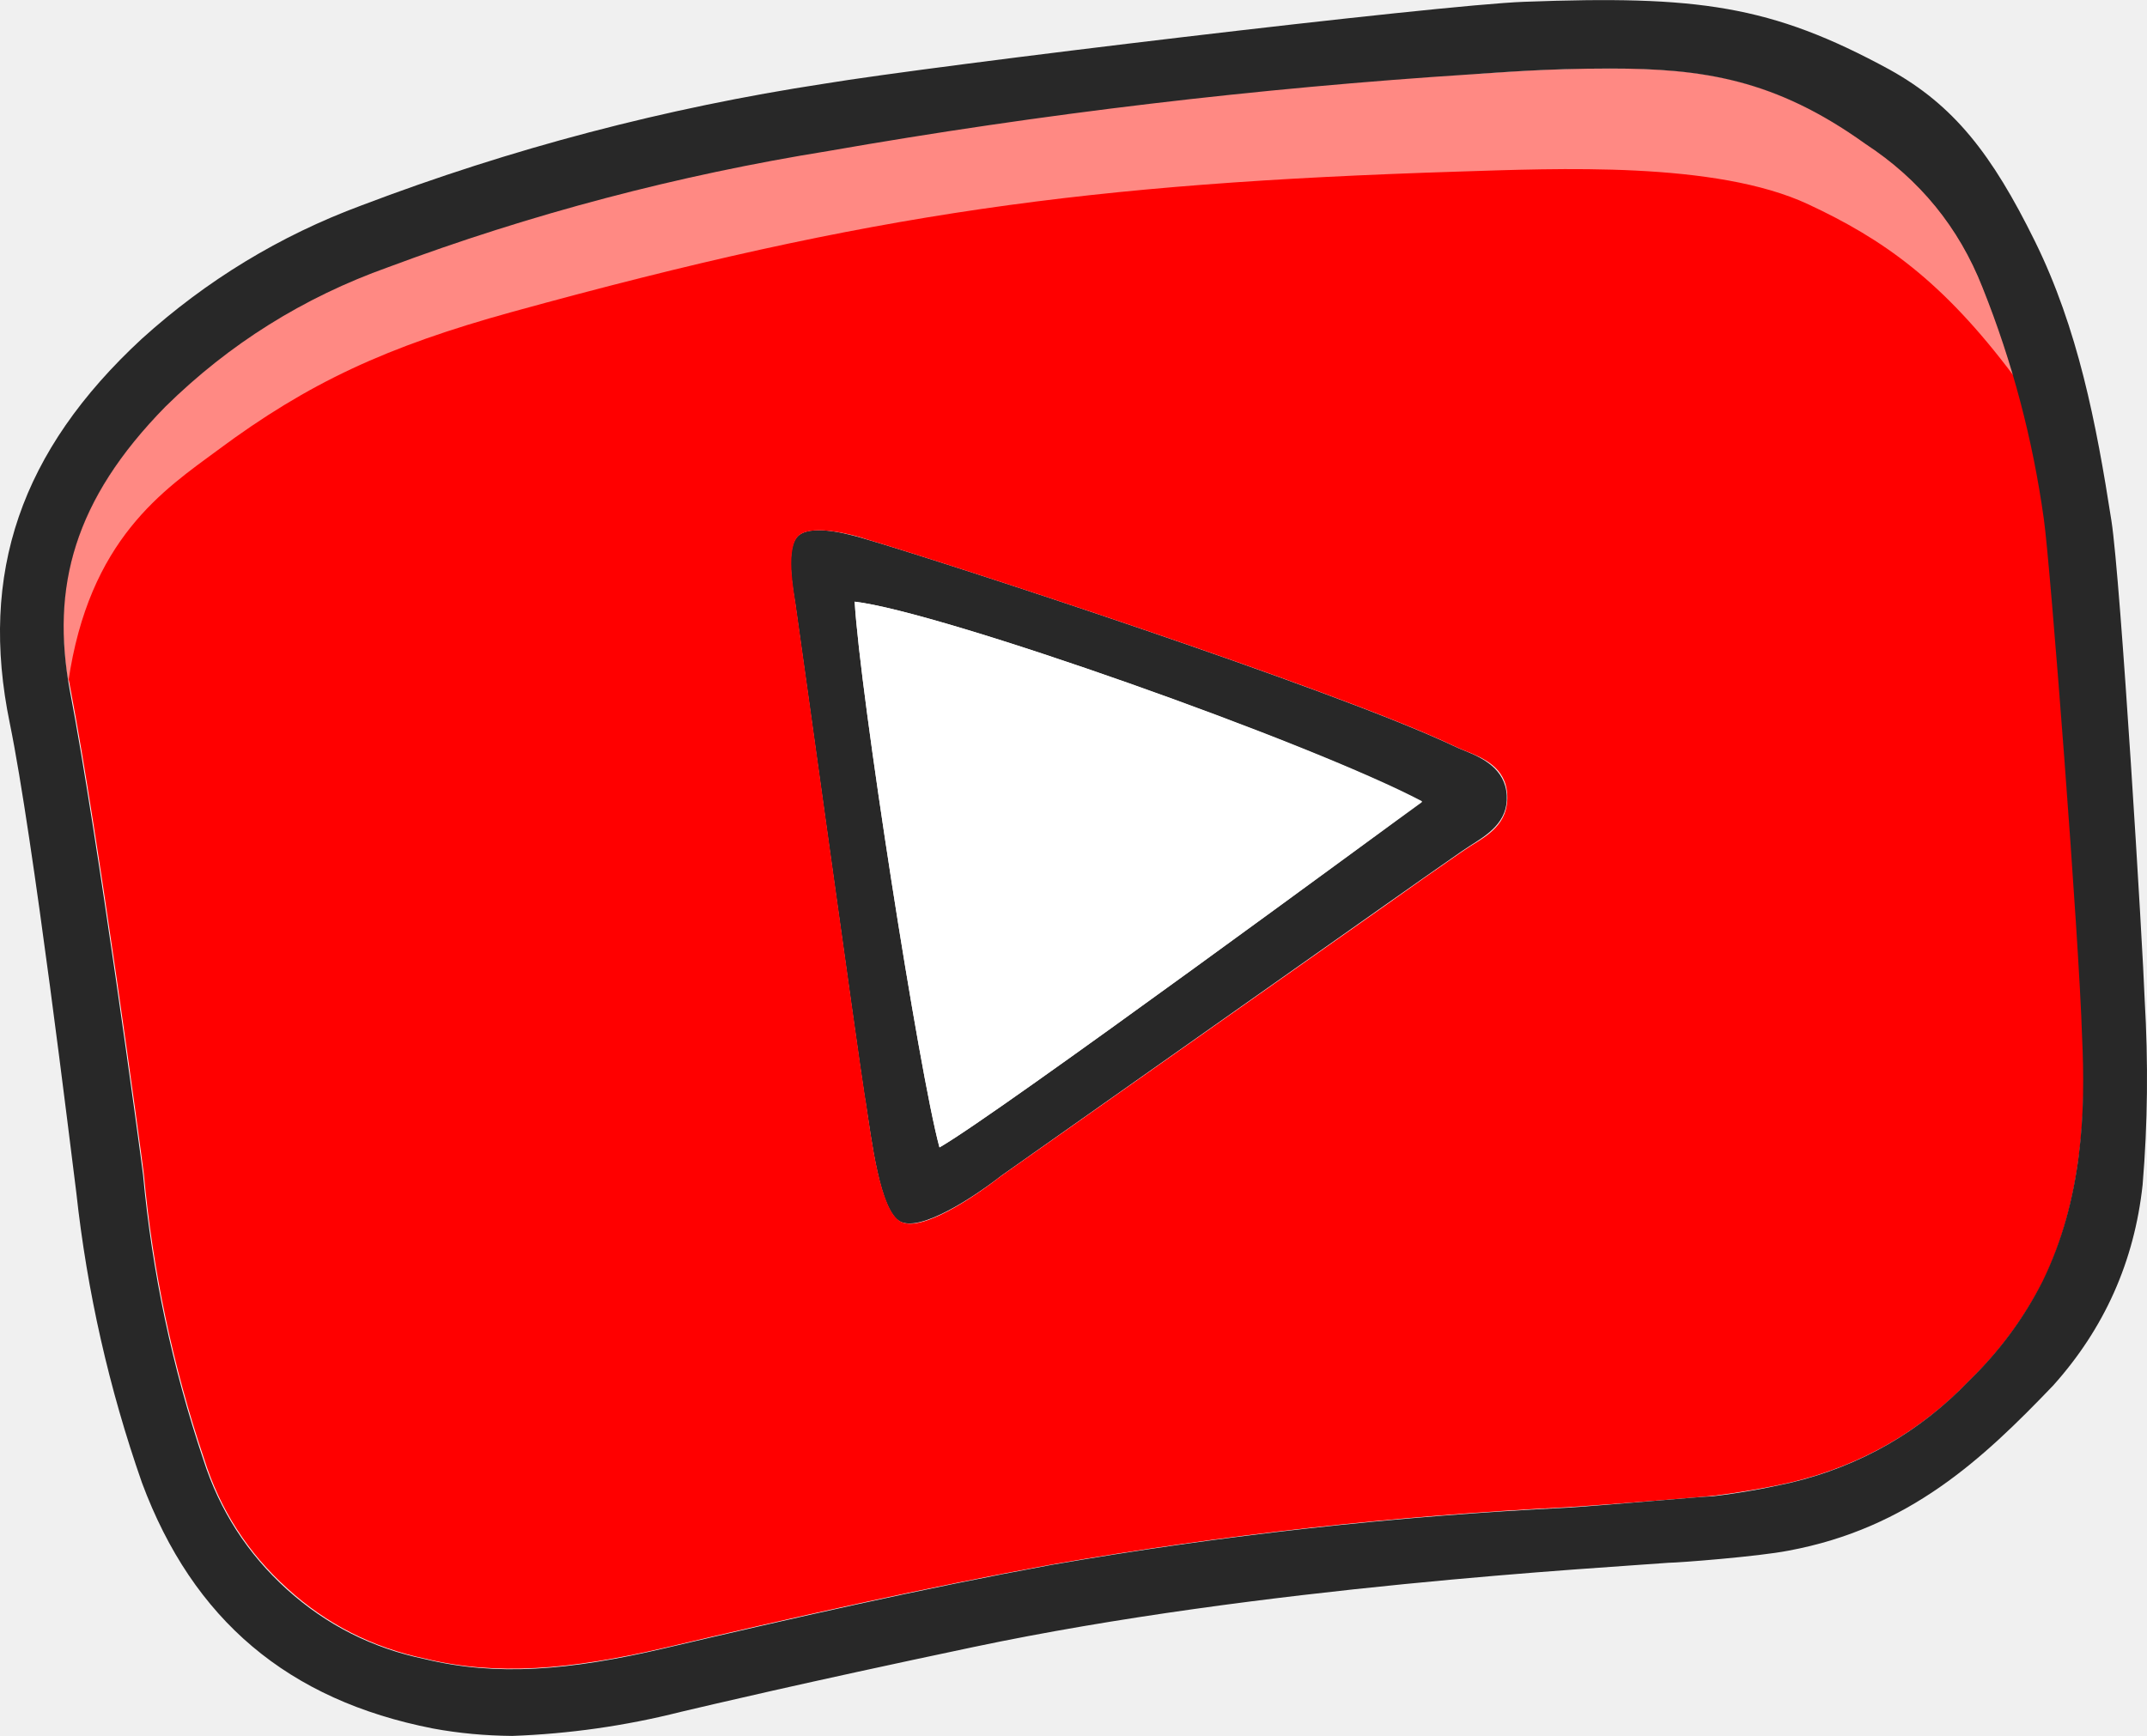
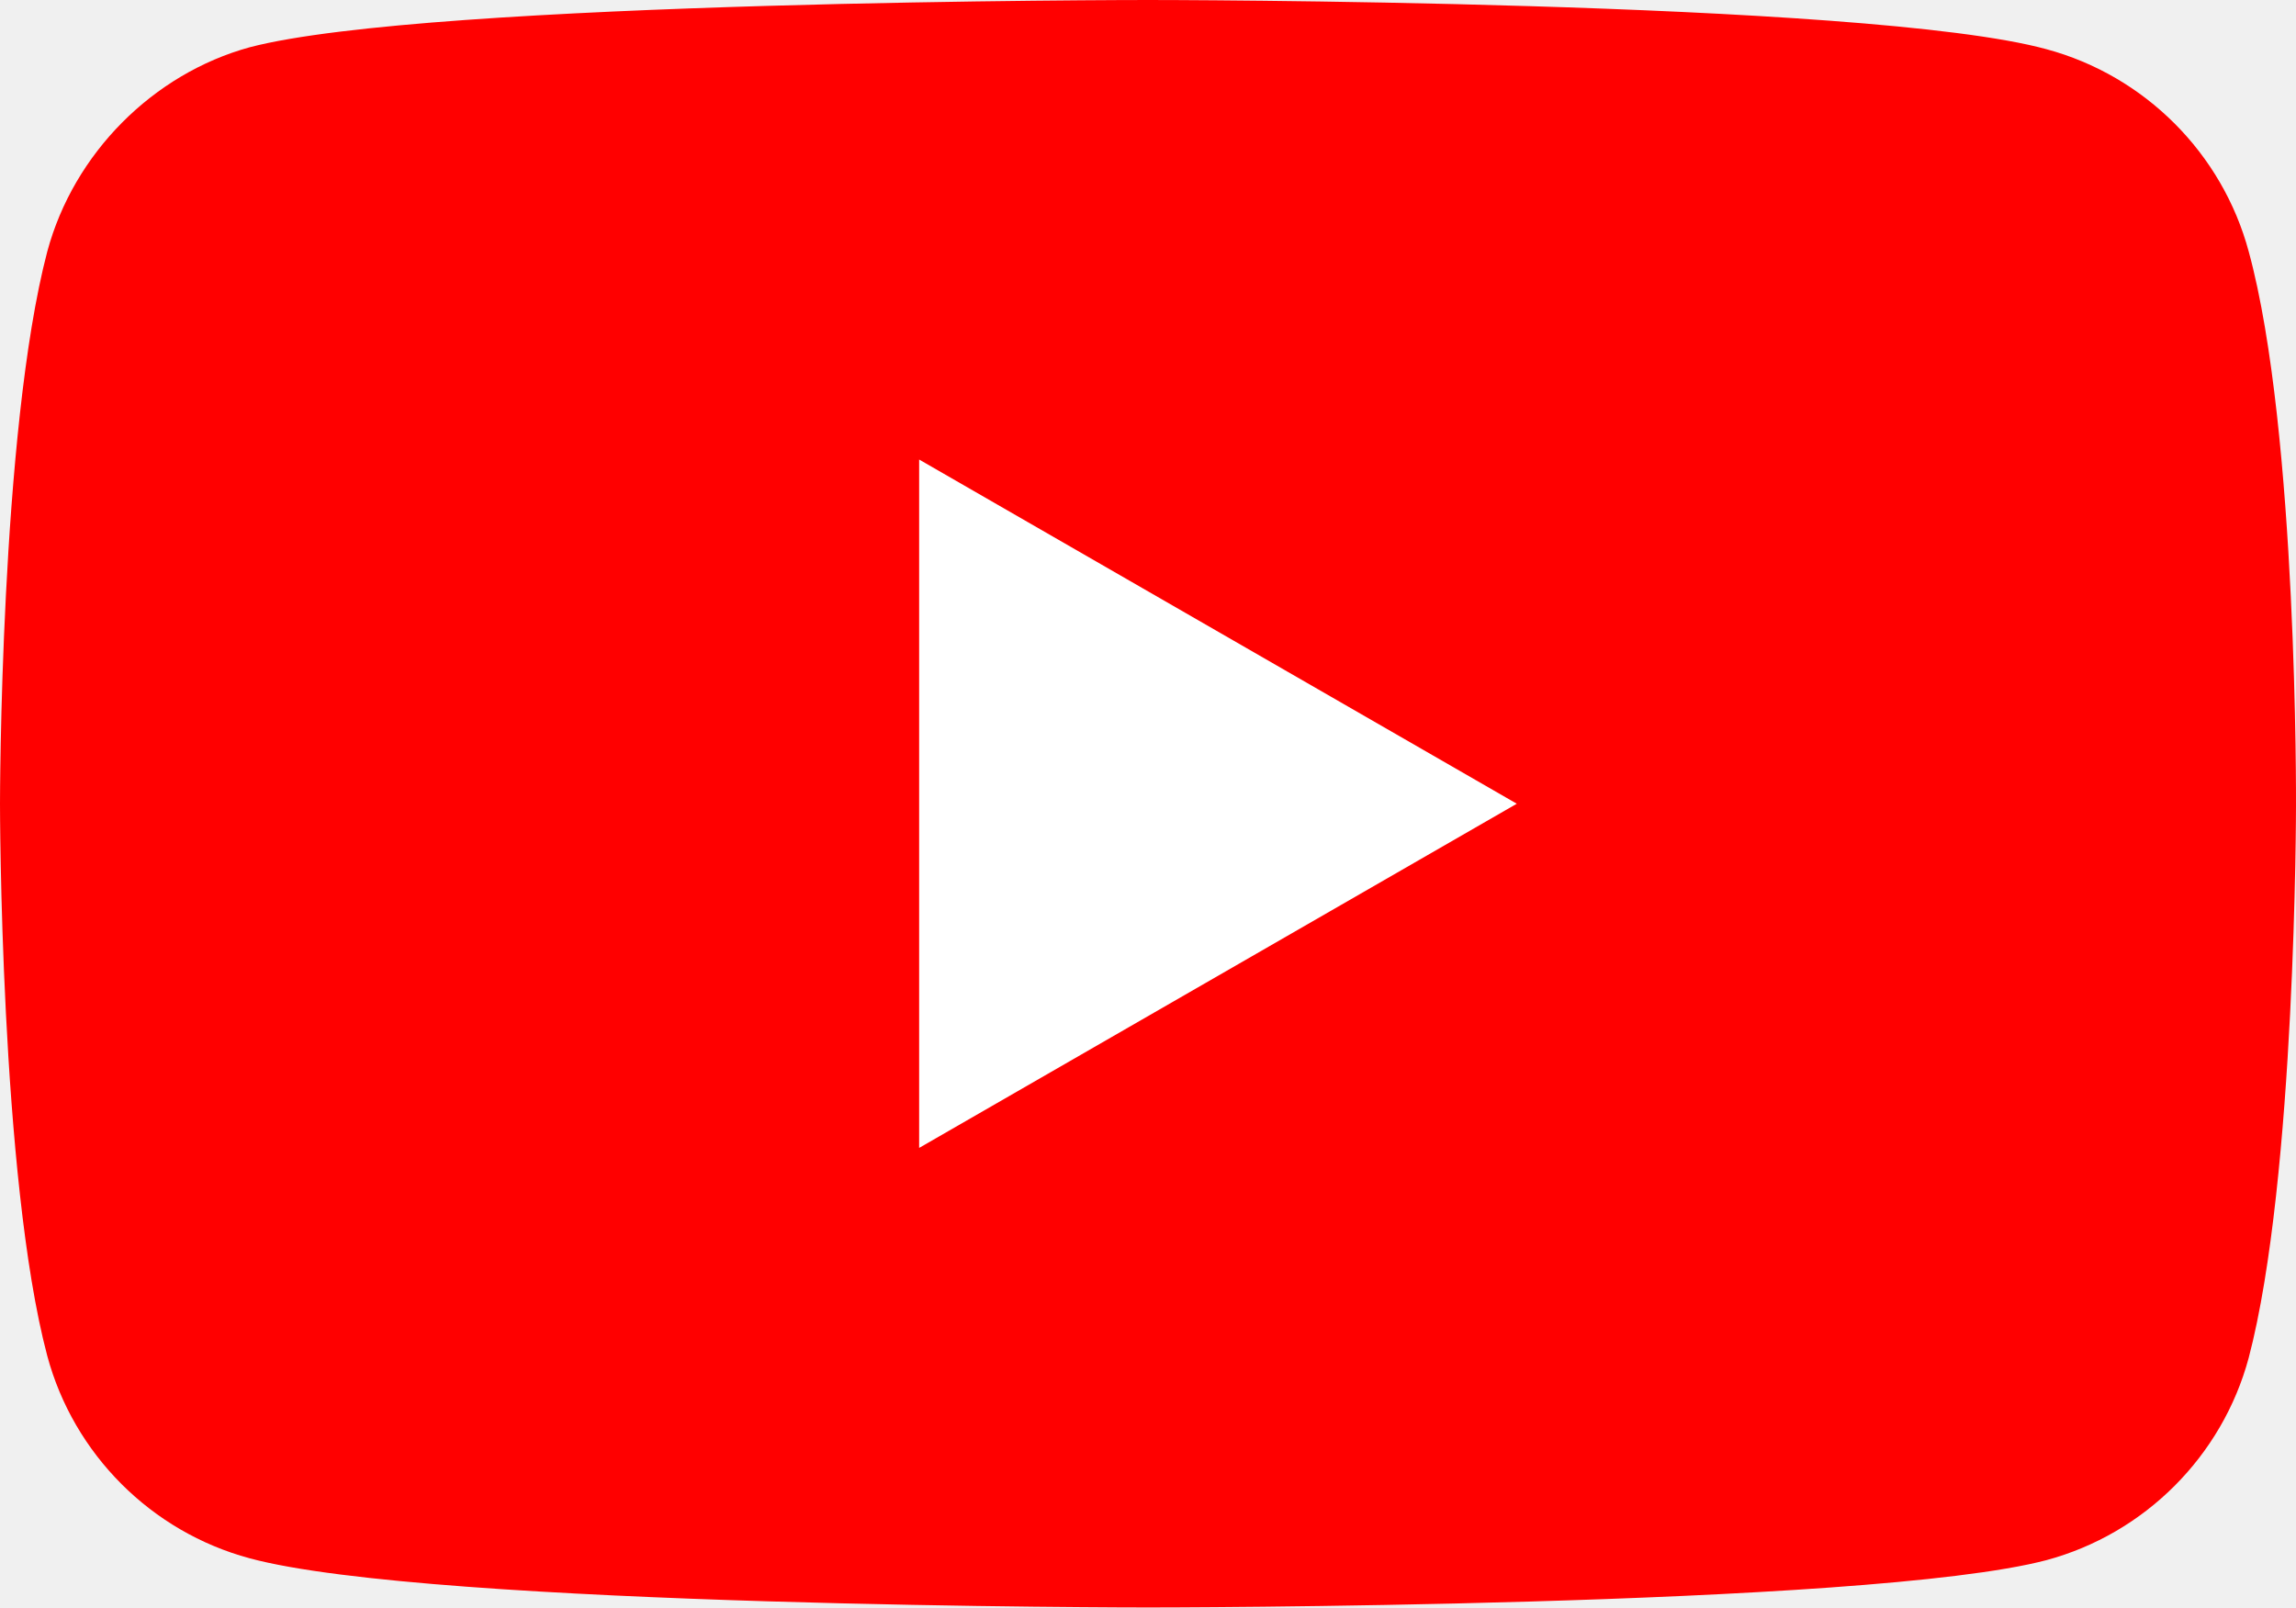
- <svg xmlns="http://www.w3.org/2000/svg" version="1.1" id="svg34961" x="0px" y="0px" viewBox="0 0 833 673.7" style="enable-background:new 0 0 833 673.7;" xml:space="preserve">
-   <style type="text/css">
- 	.st0{fill:#282828;}
- 	.st1{fill:#FF0000;}
- 	.st2{fill:#FFFFFF;}
- 	.st3{fill:#FF8983;}
+ <svg xmlns="http://www.w3.org/2000/svg" version="1.1" id="Layer_1" x="0px" y="0px" viewBox="0 0 71.412 50" xml:space="preserve" width="71.412" height="50">
+   <defs id="defs31" />
+   <style type="text/css" id="style3">
+ 	.st0{fill:#FF0000;}
+ 	.st1{fill:#FFFFFF;}
+ 	.st2{fill:#282828;}
</style>
-   <g>
-     <g>
-       <path id="path34644" class="st0" d="M568.4,291.4c-1.5-0.6-3-1.2-4.4-1.9    c-46.9-22.2-197.5-71.3-227.5-80.1c-5.1-1.5-20.4-6.2-26.4-1.8c-5.9,4.4-2.2,22.2-1.5,27c2.5,17.3,24.2,174,26.8,190.5l0.5,3    c2.2,13.7,5.4,42,13.4,46c8,4,28.4-9.4,39.3-17.9l149.7-105.6c9.5-6.7,19-13.4,28.5-20l3.6-2.4c6.5-4.1,14.8-9.1,14.2-19.5    C584,298.3,575.1,294.1,568.4,291.4L568.4,291.4z M364.5,445.3c-7.9-28.9-30.9-176.7-32.9-211.8c33.6,4,176.8,54.6,220.1,77.8    C543.2,317.3,386,433.2,364.5,445.3L364.5,445.3z" />
-       <path id="path34646" class="st1" d="M808.2,402.3c-1.3-38.1-12.5-183-14.8-200.6    c-4.3-30.9-12.2-60.9-23.8-90c-9.2-23.4-24.4-42-45.5-55.8c-35-25.1-63.3-29.2-99-29.2c-25,0-42,1.5-53.1,2.2    c-84,5.3-167.5,15.2-250.5,29.6c-58.4,9.4-115.3,24.4-170.7,45c-32.7,11.7-61.5,29.7-86.3,54c-35.7,36.4-45.1,70-37.1,110.2    c10.5,54.6,27.6,181,28.4,187.9c3.5,37.8,11.3,74.7,23.4,110.6c6.2,19.7,17,36.5,32.3,50.3c15.3,13.9,33.1,22.9,53.4,27.2    c27.5,6.7,56,4.4,92.9-4.2c50-11.8,99.8-23.1,150.6-32.4c66.4-11.5,133.2-18.9,200.4-22.2c15.4-1,52.8-4,56-4.4    c10.2-1.3,20.4-3,30.4-5.3c26.9-6.5,50-19.7,69.2-39.7c11.6-11.3,21-24.1,28.4-38.5C808,465.3,809.2,431.4,808.2,402.3    L808.2,402.3z M570.6,328.3l-3.6,2.4c-9.6,6.6-19.1,13.3-28.5,20L388.7,456.2c-10.9,8.5-31.3,22.2-39.3,17.9    c-8-4.3-11.3-32.2-13.4-46l-0.5-3c-2.6-16.4-24.3-173.3-26.8-190.5c-0.7-4.9-4.2-22.7,1.5-27c5.6-4.2,21.2,0,26.4,1.8    c29.7,8.8,180.5,57.8,227.5,80.1c1.4,0.7,2.9,1.3,4.4,1.9c6.7,2.7,15.9,6.3,16.3,17.3c0.5,11-7.7,15.6-14.2,19.6L570.6,328.3    L570.6,328.3z" />
-       <path id="path34648" class="st2" d="M551.8,311c-8.6,6.3-165.8,122.2-187.3,134.3    c-7.9-28.9-30.9-176.7-32.9-211.8C365.2,237.4,508.4,288.1,551.8,311z" />
-       <path id="path34650" class="st3" d="M26.5,264.7c8-55.5,37.1-74.6,58.1-90.1    c35-26,65.3-40.1,114.3-53.6C338.2,82.6,422,71.2,565.6,66.6c38.6-1.2,100.1-4.1,136,12.7c28.9,13.5,52,29.6,79.7,66.6    c-3.4-11.8-7.4-23.2-11.9-34.3c-9.2-23.4-24.4-42-45.5-55.8c-34.9-25.1-63.2-29.2-99-29.2c-22.9,0-39,1.2-50.1,2h-3    c-84,5.3-167.5,15.2-250.5,29.6c-58.4,9.4-115.3,24.4-170.7,45C118,115,89.2,133,64.4,157.3c-3.3,3.3-6.2,6.6-9.1,9.8    C28.1,199.4,20.5,229.5,26.5,264.7L26.5,264.7z" />
-       <path id="path34652" class="st0" d="M832.1,388c-0.7-20.1-9.3-162.9-12.9-185.9    c-5.9-38-13-74.6-29.7-108.5c-16.7-33.9-31.5-52.8-56.4-66.6C687,1.9,658.6-1.8,591.3,0.7c-33.1,1.2-228.9,24.7-271.6,31.8    c-61.5,9.4-121.3,25.1-179.4,47.2c-31.8,11.8-60.2,29.1-85.3,51.8C8,175-8.2,222.5,3.8,280.7c9.1,44.4,23.8,166.5,25.8,182.1    c4.2,38.5,12.7,76.1,25.5,112.7c19.8,53.2,56.7,84.3,112.8,95.3c10.2,1.9,20.5,2.8,30.8,2.9c22.1-0.8,43.9-3.9,65.3-9.3    c11.1-2.6,46.3-11,113.7-25.2c111.4-23.5,244.2-30.7,269.7-32.7c3.7,0,34.8-2.4,46.5-4.7c46.8-8.7,75.3-35.5,102.7-64.1    c19.9-22.2,31.5-48.2,34.7-77.9C833.3,436,833.5,412,832.1,388L832.1,388z M792.5,497.2c-7.3,14.4-16.8,27.2-28.4,38.5    c-19.2,20-42.2,33.2-69.2,39.7c-10.1,2.3-20.2,4.1-30.4,5.3c-3.2,0-40.5,3.4-56,4.4c-67.3,3.3-134.1,10.7-200.4,22.2    c-50.6,9.3-100.4,20.7-150.3,32.4c-37.1,8.7-65.3,10.9-92.9,4.2c-20.3-4.2-38.2-13.2-53.5-27C96,603,85.2,586.2,78.9,566.5    c-12.1-36-19.9-72.8-23.4-110.6C54.7,449,37.6,322.6,27.1,268c-7.4-40.3,1.6-74,37.1-110.2c24.8-24.4,53.6-42.4,86.4-54.1    C206,83,263,68,321.4,58.6c82.9-14.5,166.3-24.4,250.2-29.8c11.1-0.7,28.1-2.2,53.1-2.2c35.9,0,64,4.1,99,29.2    c21.1,13.8,36.3,32.4,45.5,55.8c11.6,29,19.5,59,23.8,90c2.5,17.7,13.7,162.9,14.8,200.6C809.2,431.4,808,465.3,792.5,497.2    L792.5,497.2z" />
-     </g>
+   <g id="g5" transform="scale(0.5882353,0.5882353)">
+     <path class="st0" d="M 118.9,13.3 C 117.5,8.1 113.4,4 108.2,2.6 98.7,0 60.7,0 60.7,0 60.7,0 22.7,0 13.2,2.5 8.1,3.9 3.9,8.1 2.5,13.3 0,22.8 0,42.5 0,42.5 0,42.5 0,62.3 2.5,71.7 3.9,76.9 8,81 13.2,82.4 22.8,85 60.7,85 60.7,85 c 0,0 38,0 47.5,-2.5 5.2,-1.4 9.3,-5.5 10.7,-10.7 2.5,-9.5 2.5,-29.2 2.5,-29.2 0,0 0.1,-19.8 -2.5,-29.3 z" id="path7" style="fill:#ff0000" />
+     <polygon class="st1" points="80.2,42.5 48.6,24.3 48.6,60.7 " id="polygon9" style="fill:#ffffff" />
  </g>
</svg>
